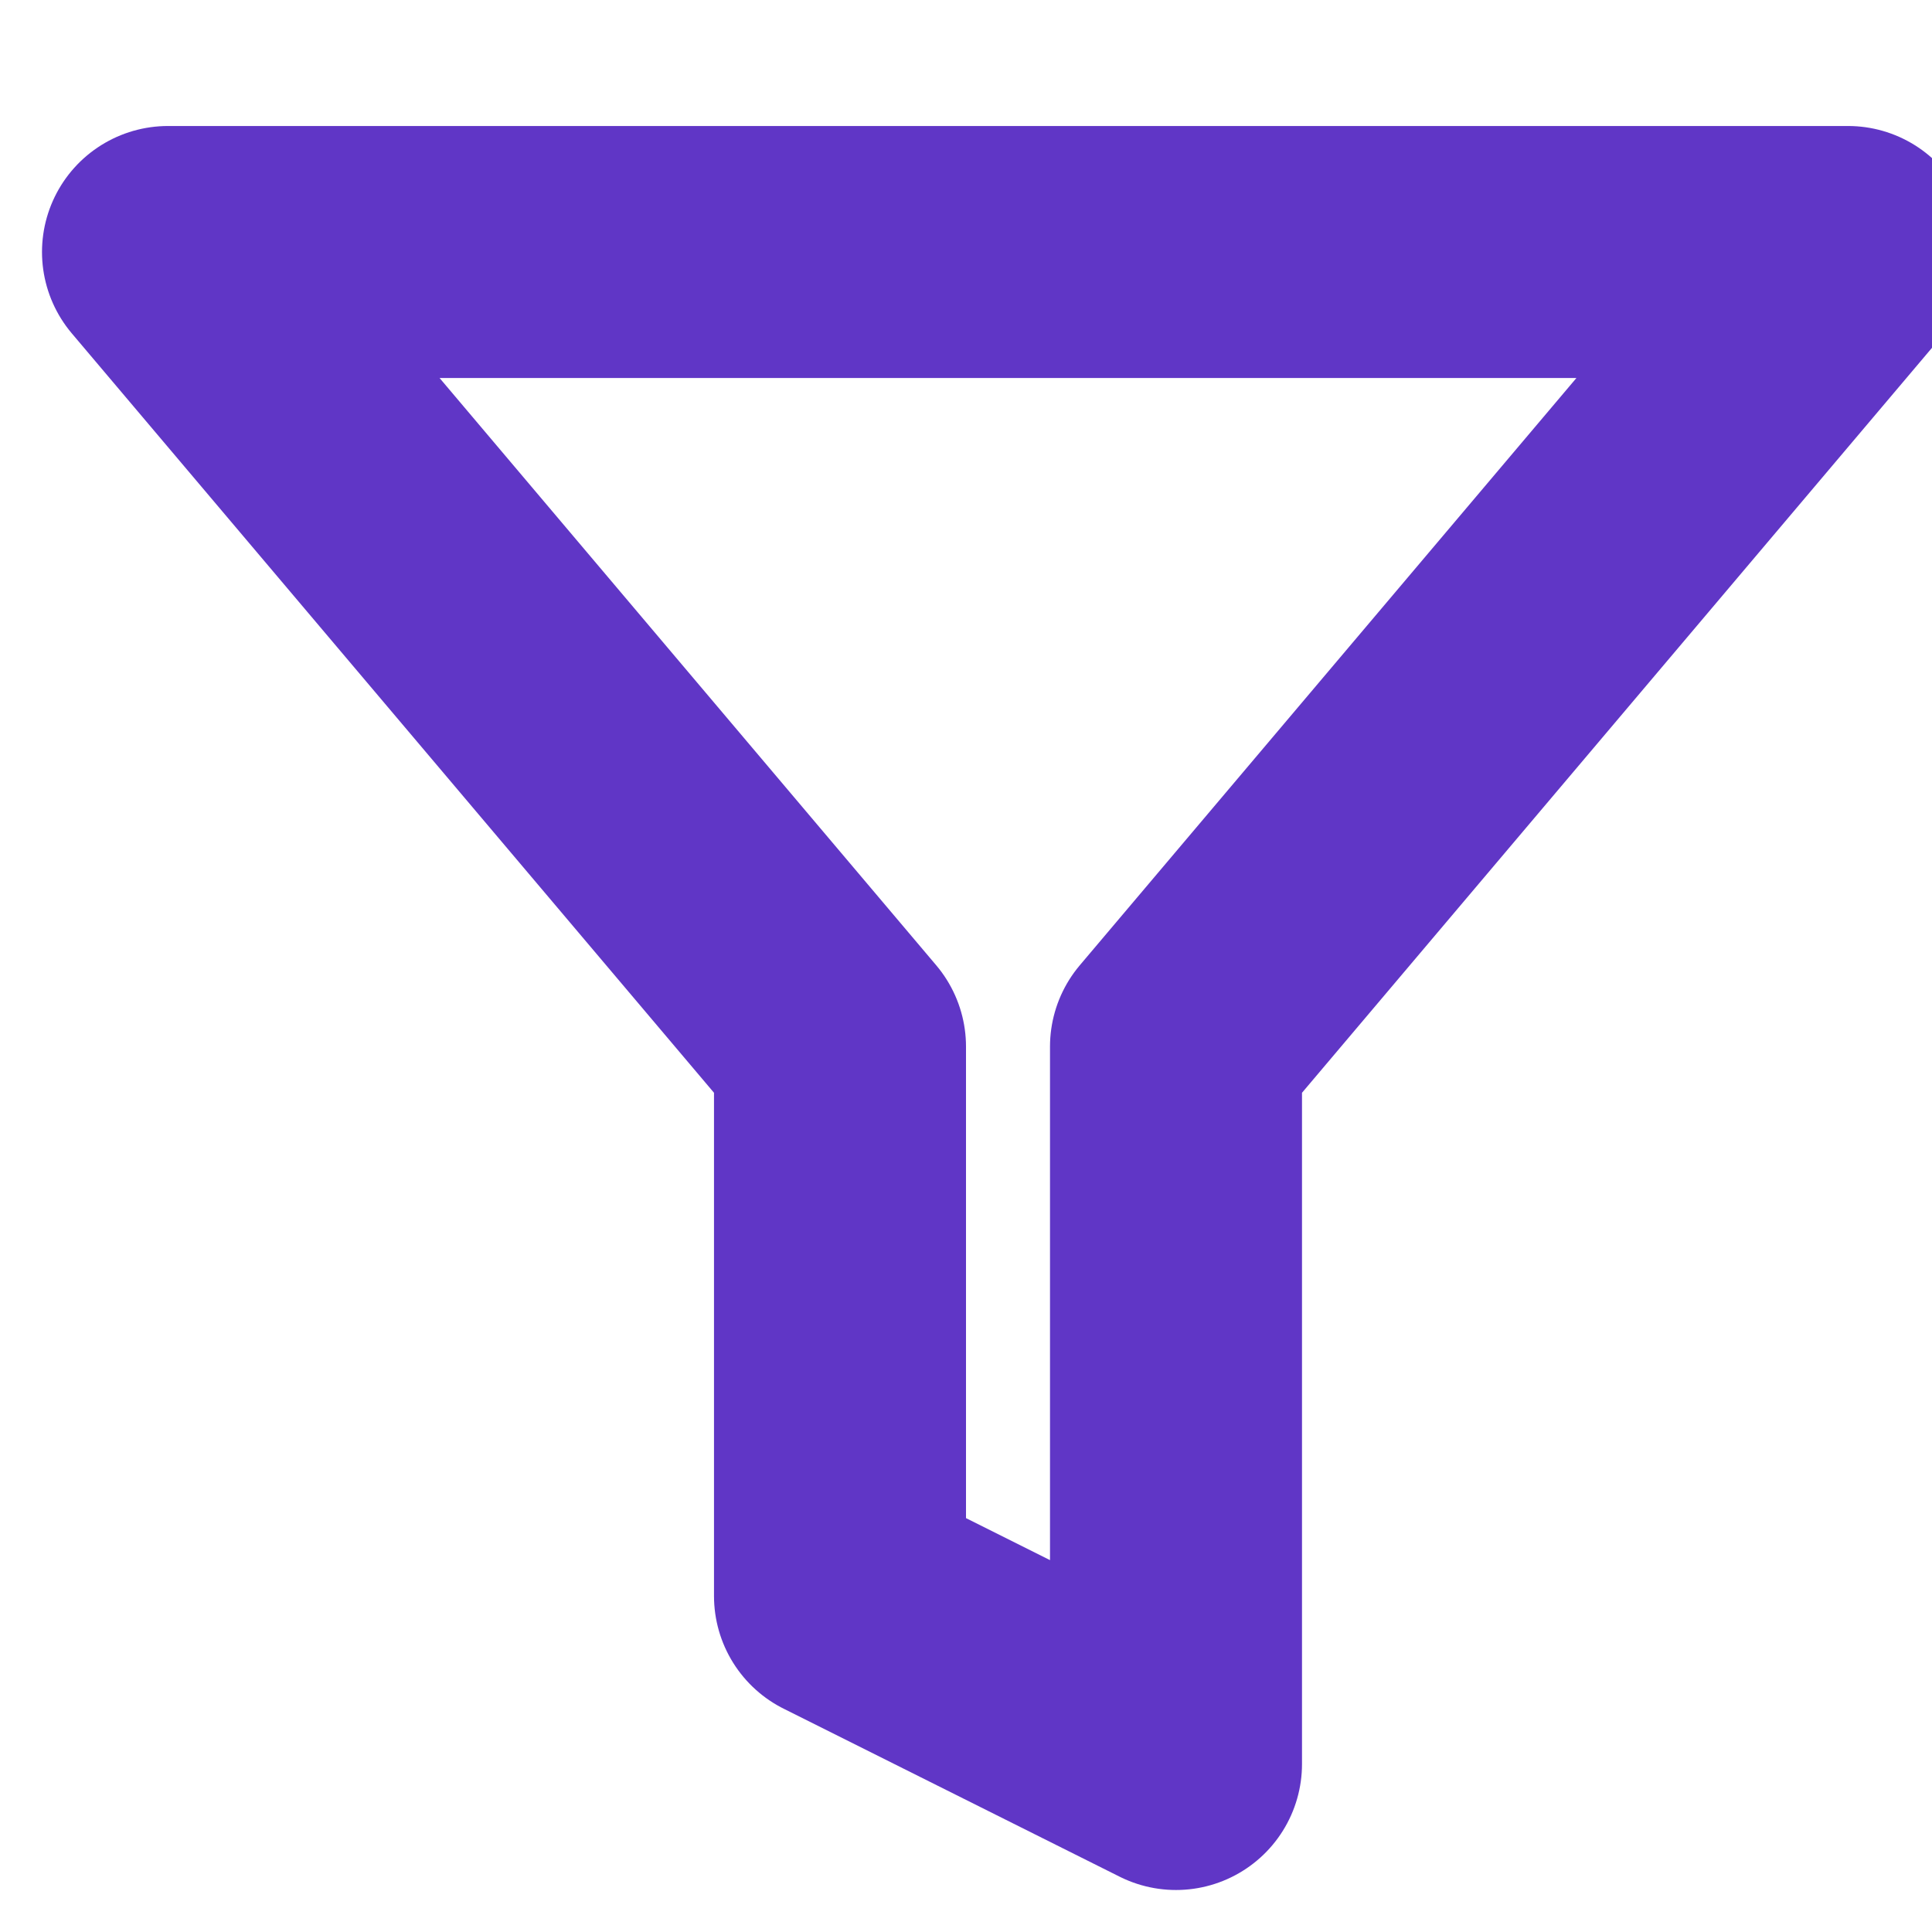
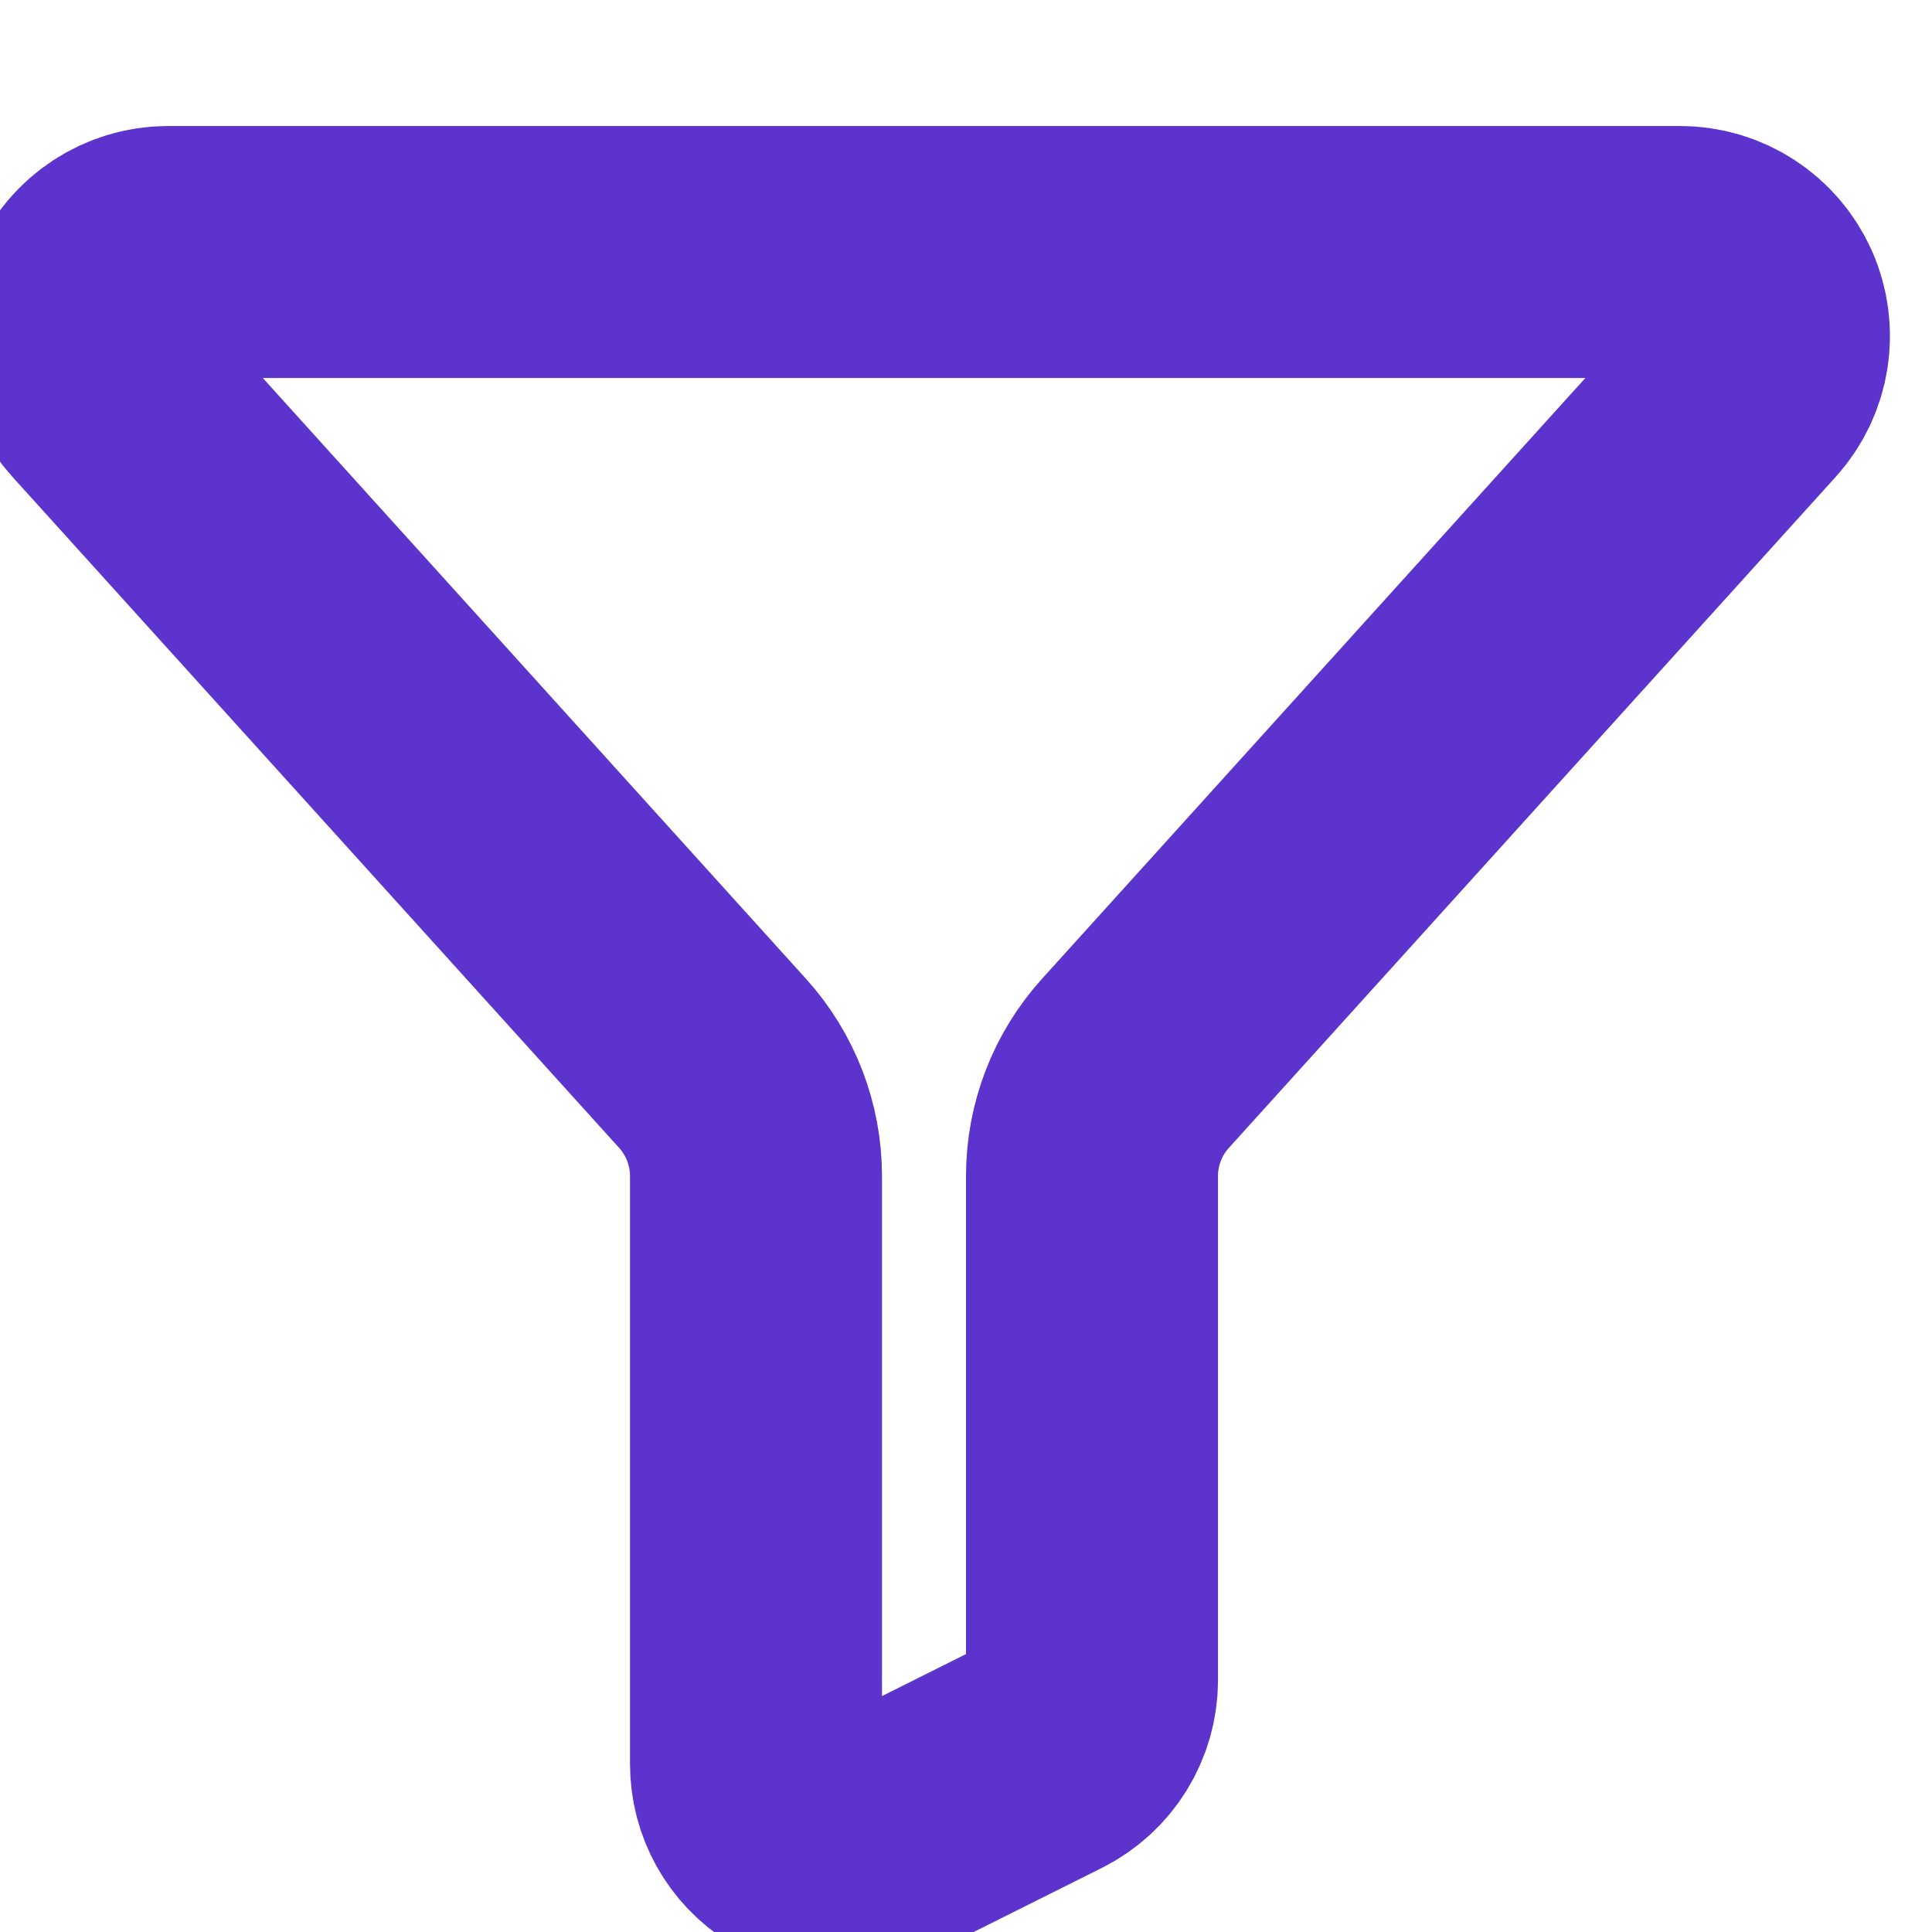
- <svg xmlns="http://www.w3.org/2000/svg" width="48" height="48" viewBox="0 0 23 23" fill="none" stroke="#6036c6" stroke-width="3" stroke-linecap="round" stroke-linejoin="round" class="lucide lucide-filter">
-   <polygon points="22 3 2 3 10 12.46 10 19 14 21 14 12.46 22 3" />
+ <svg xmlns="http://www.w3.org/2000/svg" width="48" height="48" viewBox="0 0 23 23" fill="none" stroke="#5c33cc" stroke-width="3" stroke-linecap="round" stroke-linejoin="round" class="lucide lucide-funnel-icon lucide-funnel">
+   <g transform="scale(-1, 1) translate(-23, 0)">
+     <path d="M10 20a1 1 0 0 0 .553.895l2 1A1 1 0 0 0 14 21v-7a2 2 0 0 1 .517-1.341L21.74 4.67A1 1 0 0 0 21 3H3a1 1 0 0 0-.742 1.67l7.225 7.989A2 2 0 0 1 10 14z" />
+   </g>
</svg>
